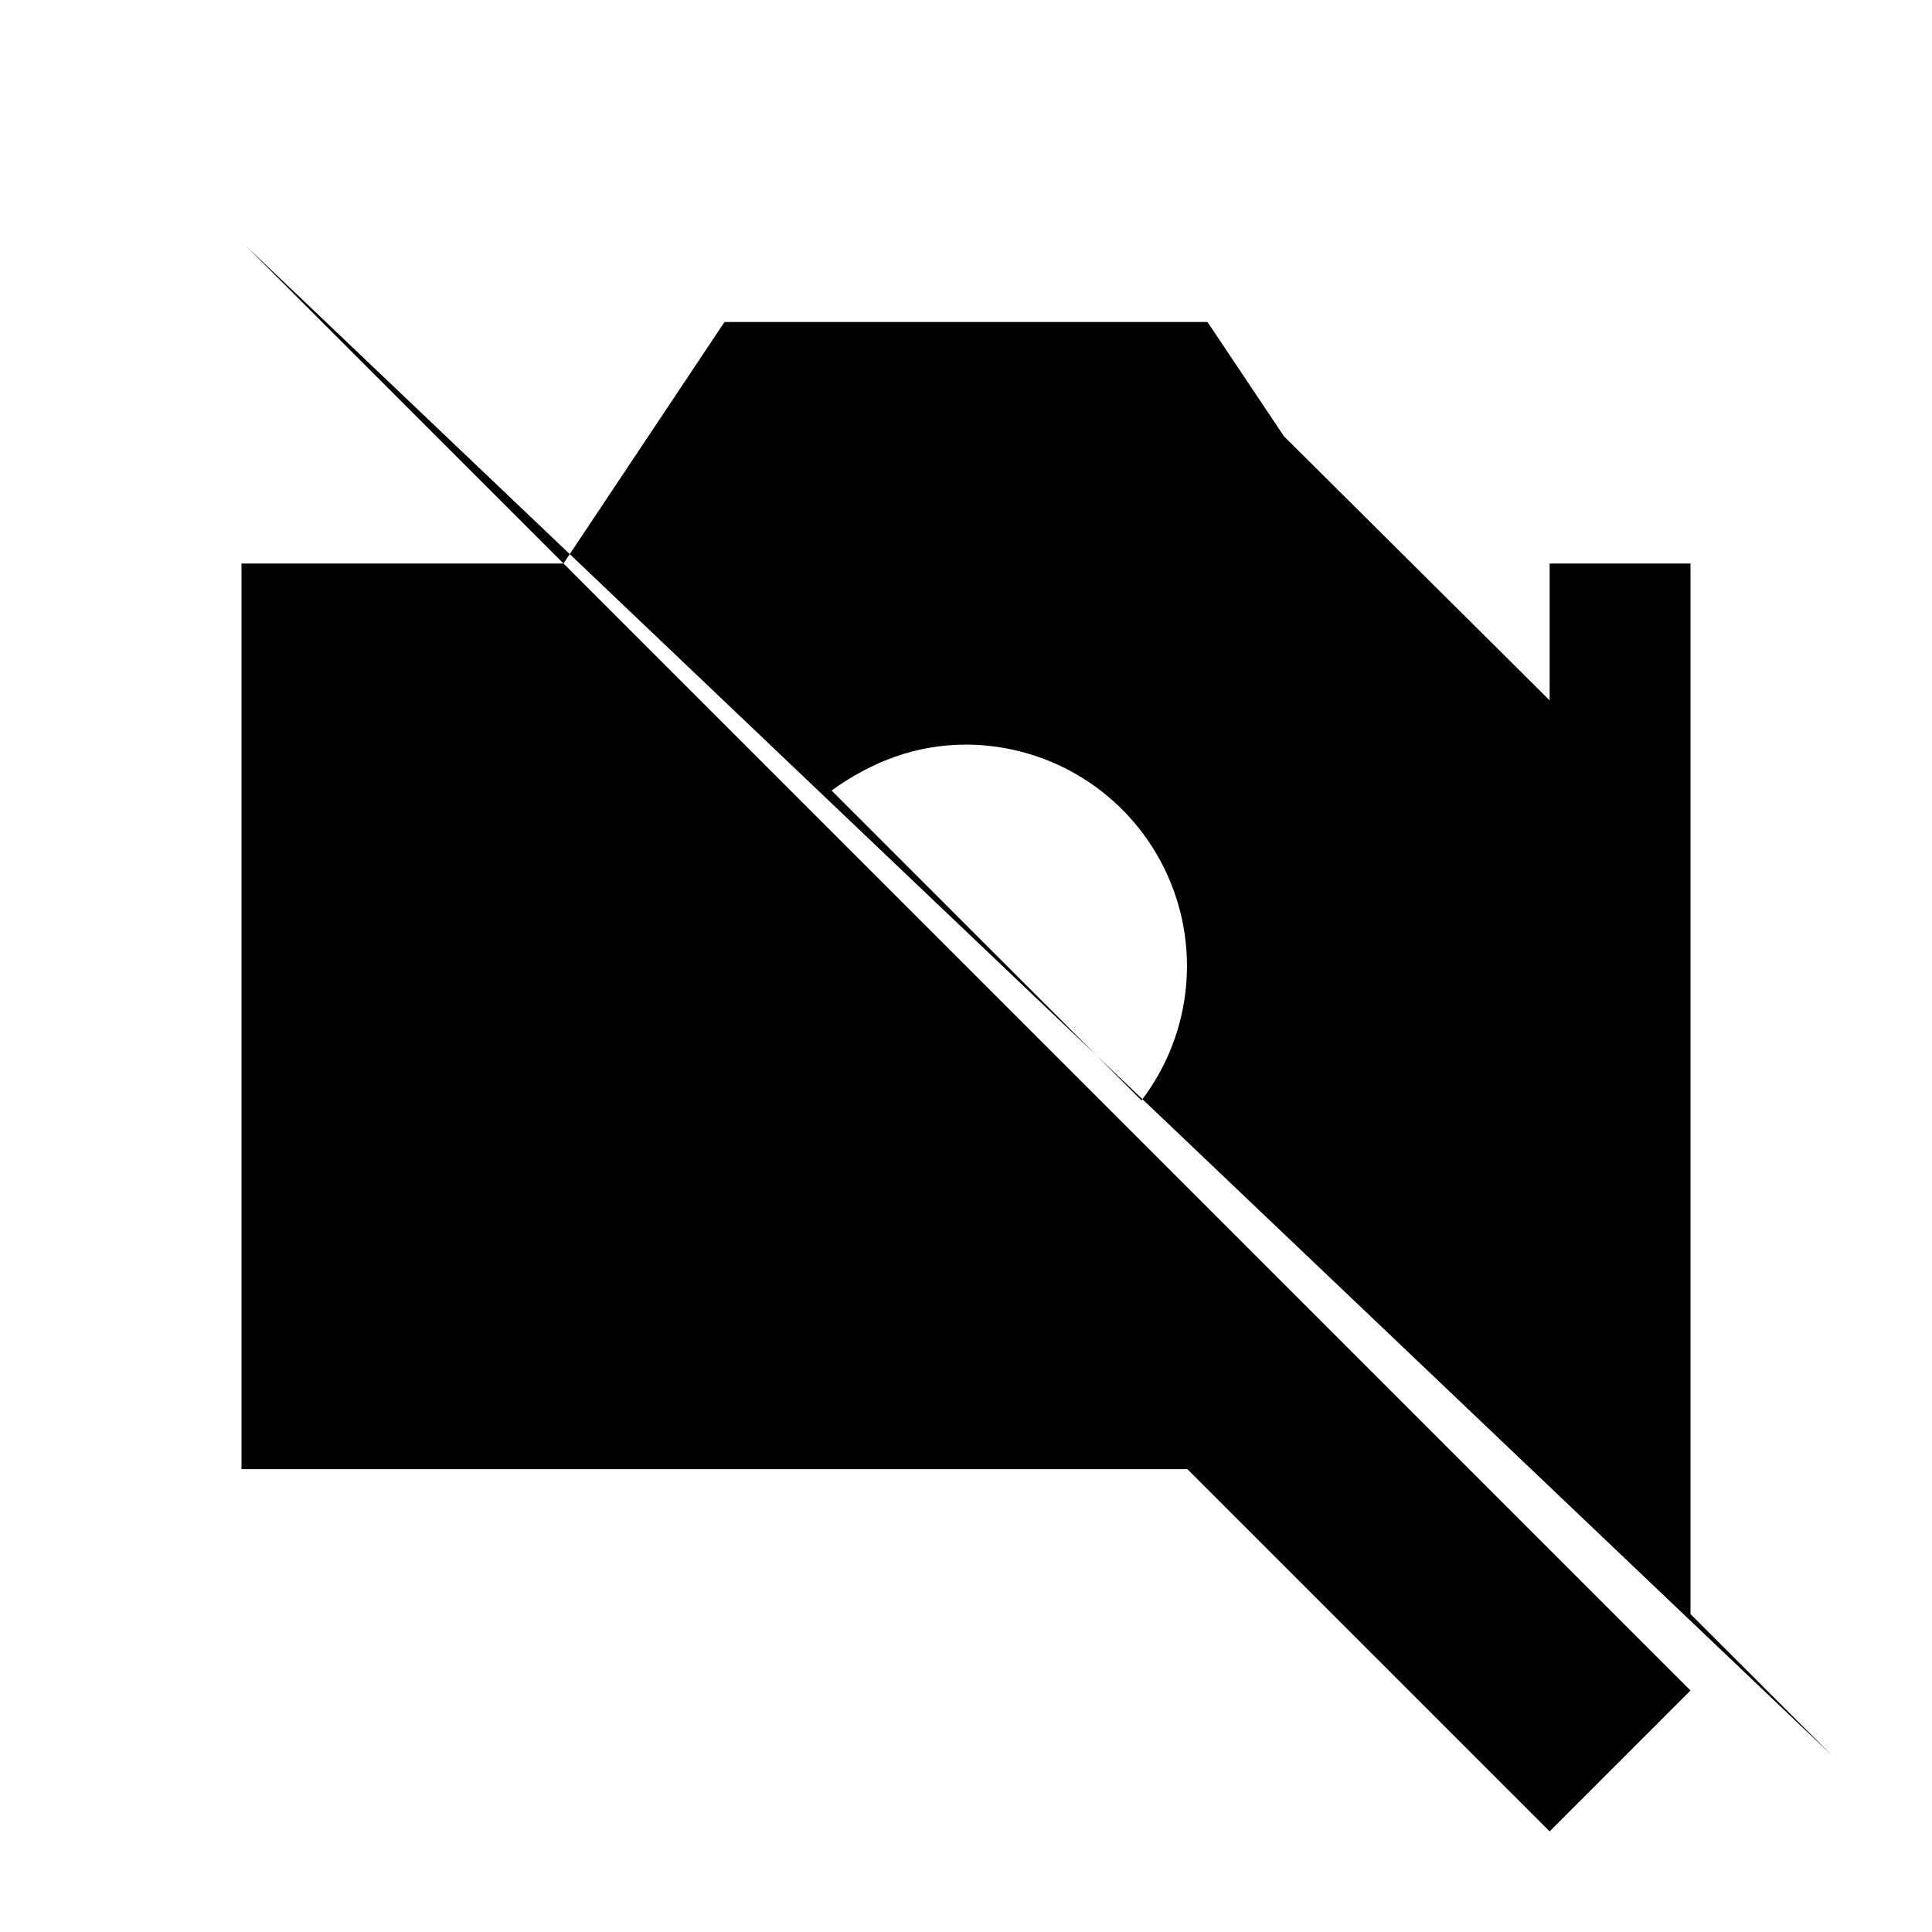
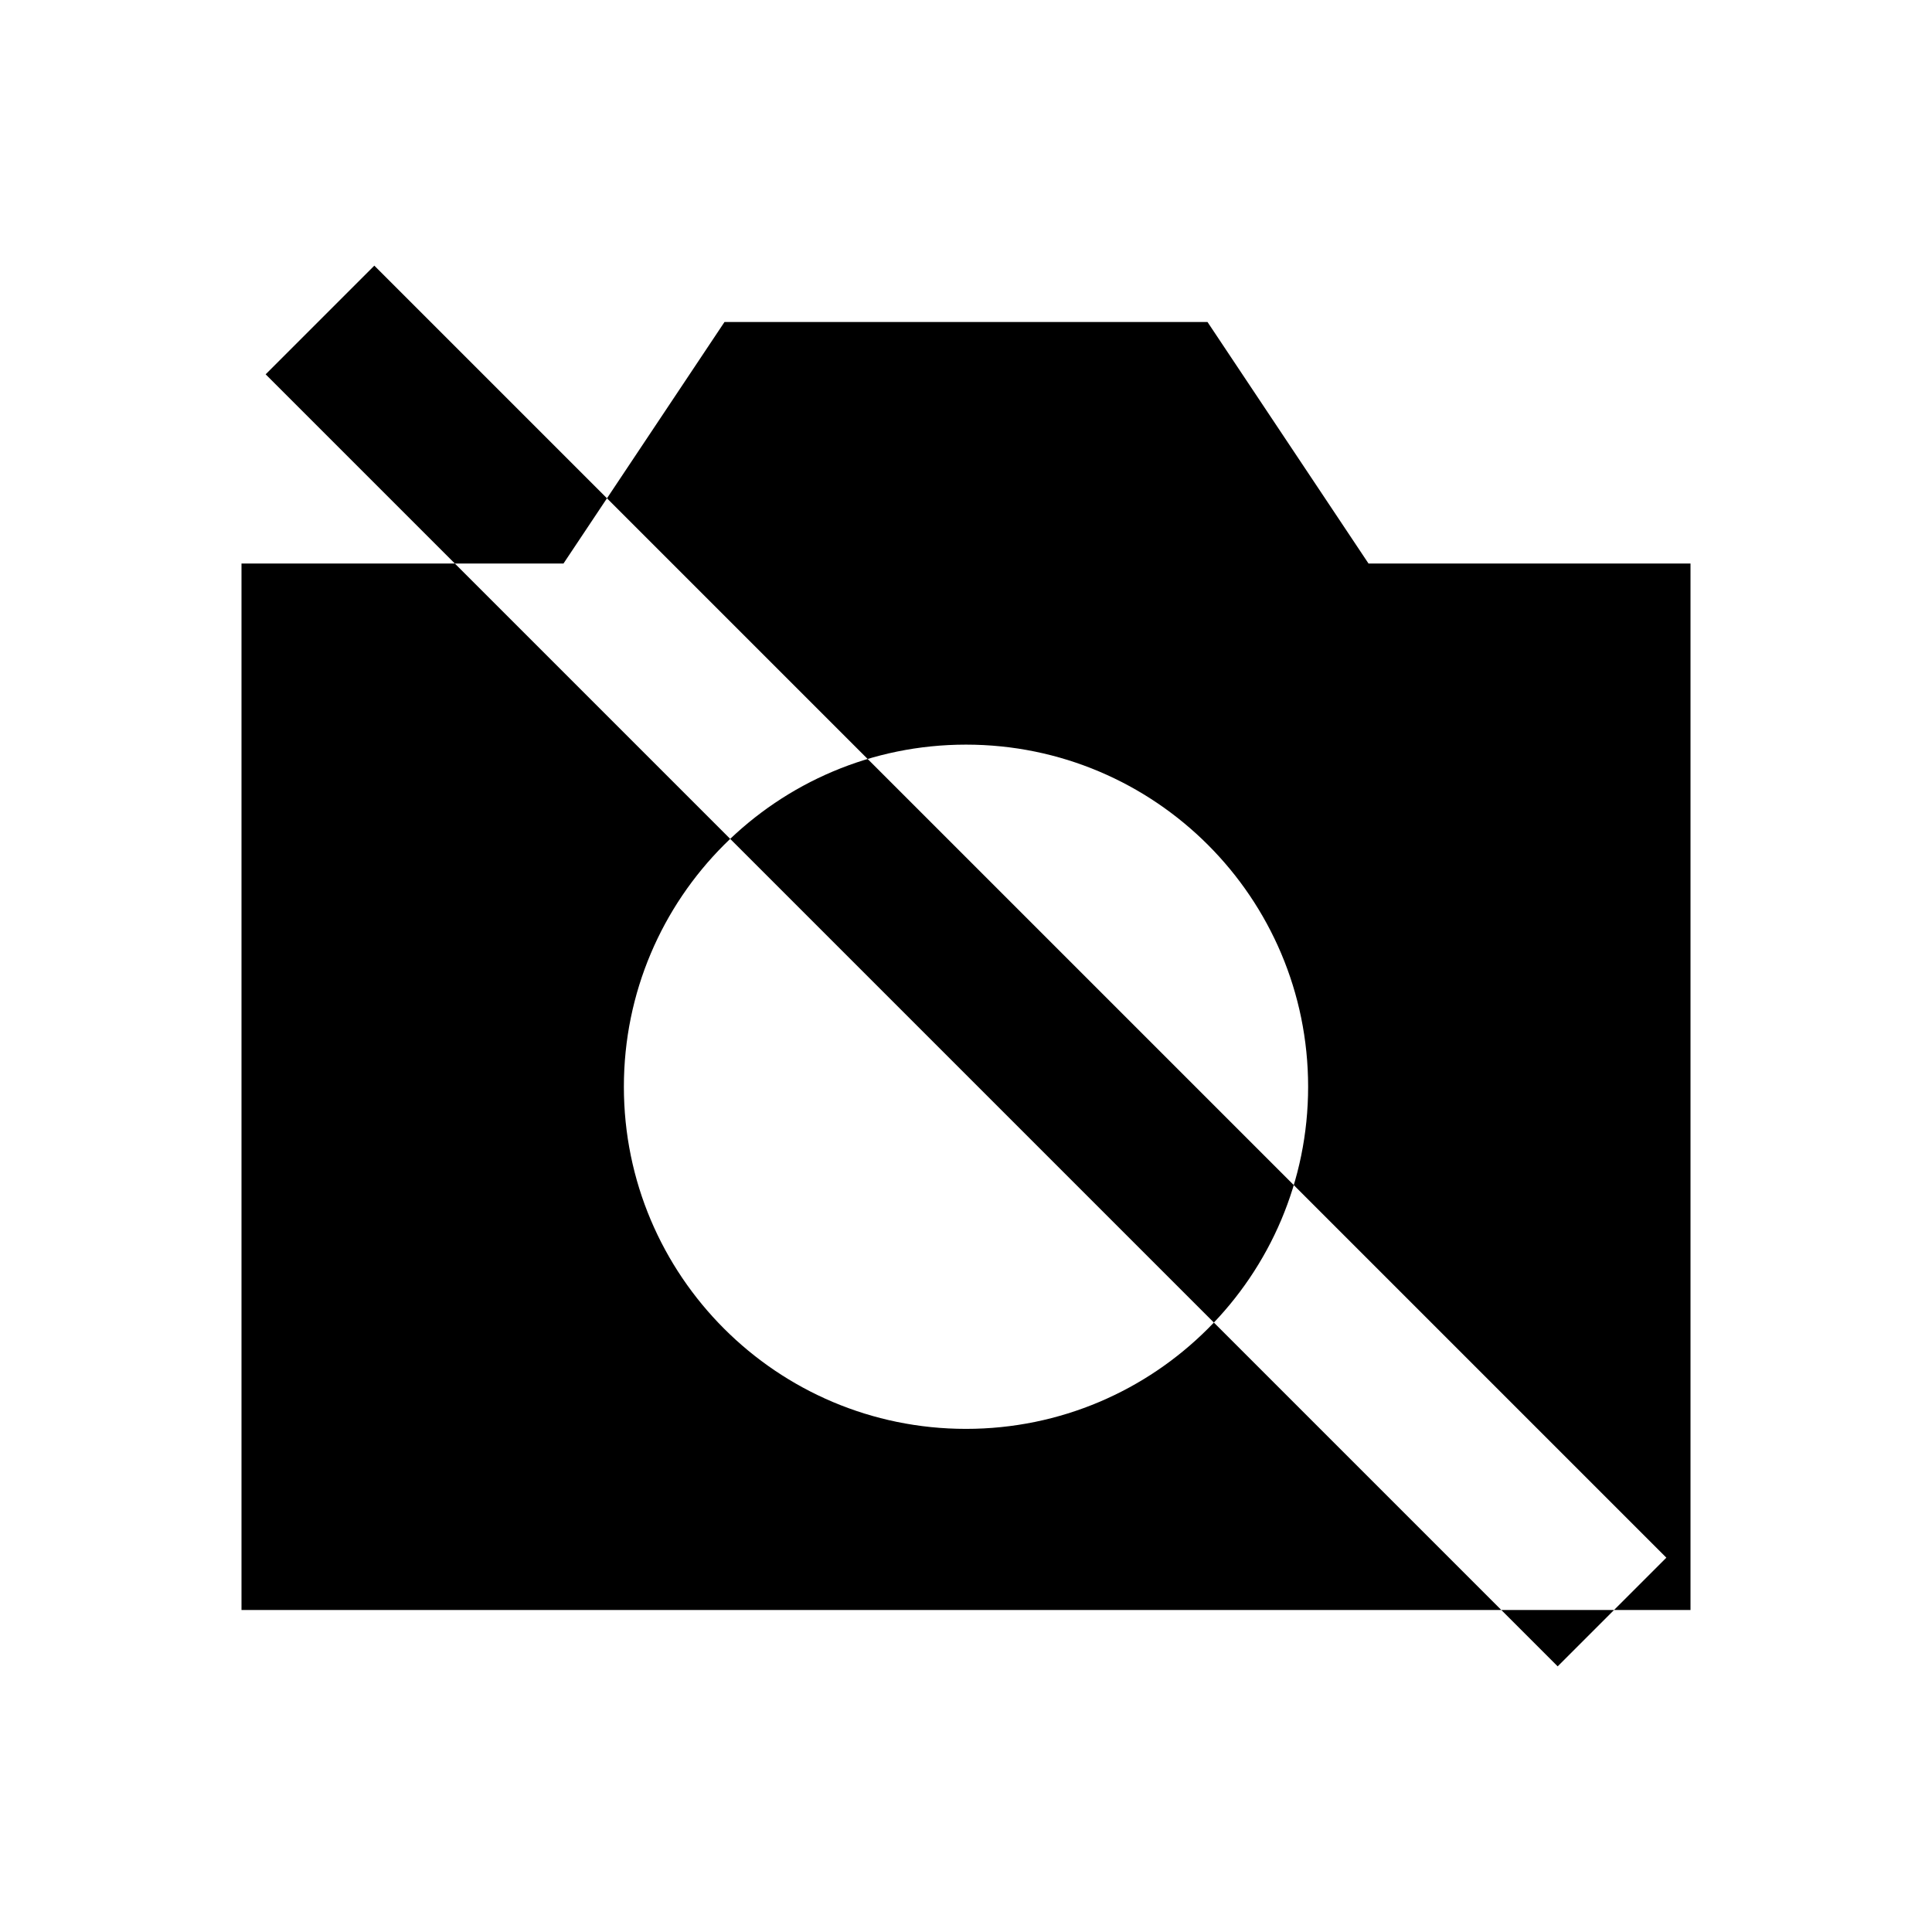
<svg xmlns="http://www.w3.org/2000/svg" width="24" height="24" viewBox="0 0 24 24" fill="currentColor" stroke="none" stroke-width="2.24" stroke-linecap="round" stroke-linejoin="round" fill-rule="evenodd" clip-rule="evenodd" aria-hidden="true">
-   <path d="M3.05 3.05 21 21l-1.75 1.75-4.5-4.5H3V7h4l2-3h6l.95 1.42L19.25 8.7V7H21v13.05l1.75 1.75zM12 9.25a2.75 2.75 0 0 1 2.18 4.42l-3.85-3.85c.5-.36 1.05-.57 1.67-.57z" />
+   <path d="M3 7h4l2-3h6l2 3h4v13H3zm9 2.25a4.25 4.25 0 1 0 0 8.5 4.25 4.25 0 0 0 0-8.5zM3.3 4.65 4.65 3.3 20.7 19.35l-1.35 1.35z" />
</svg>
